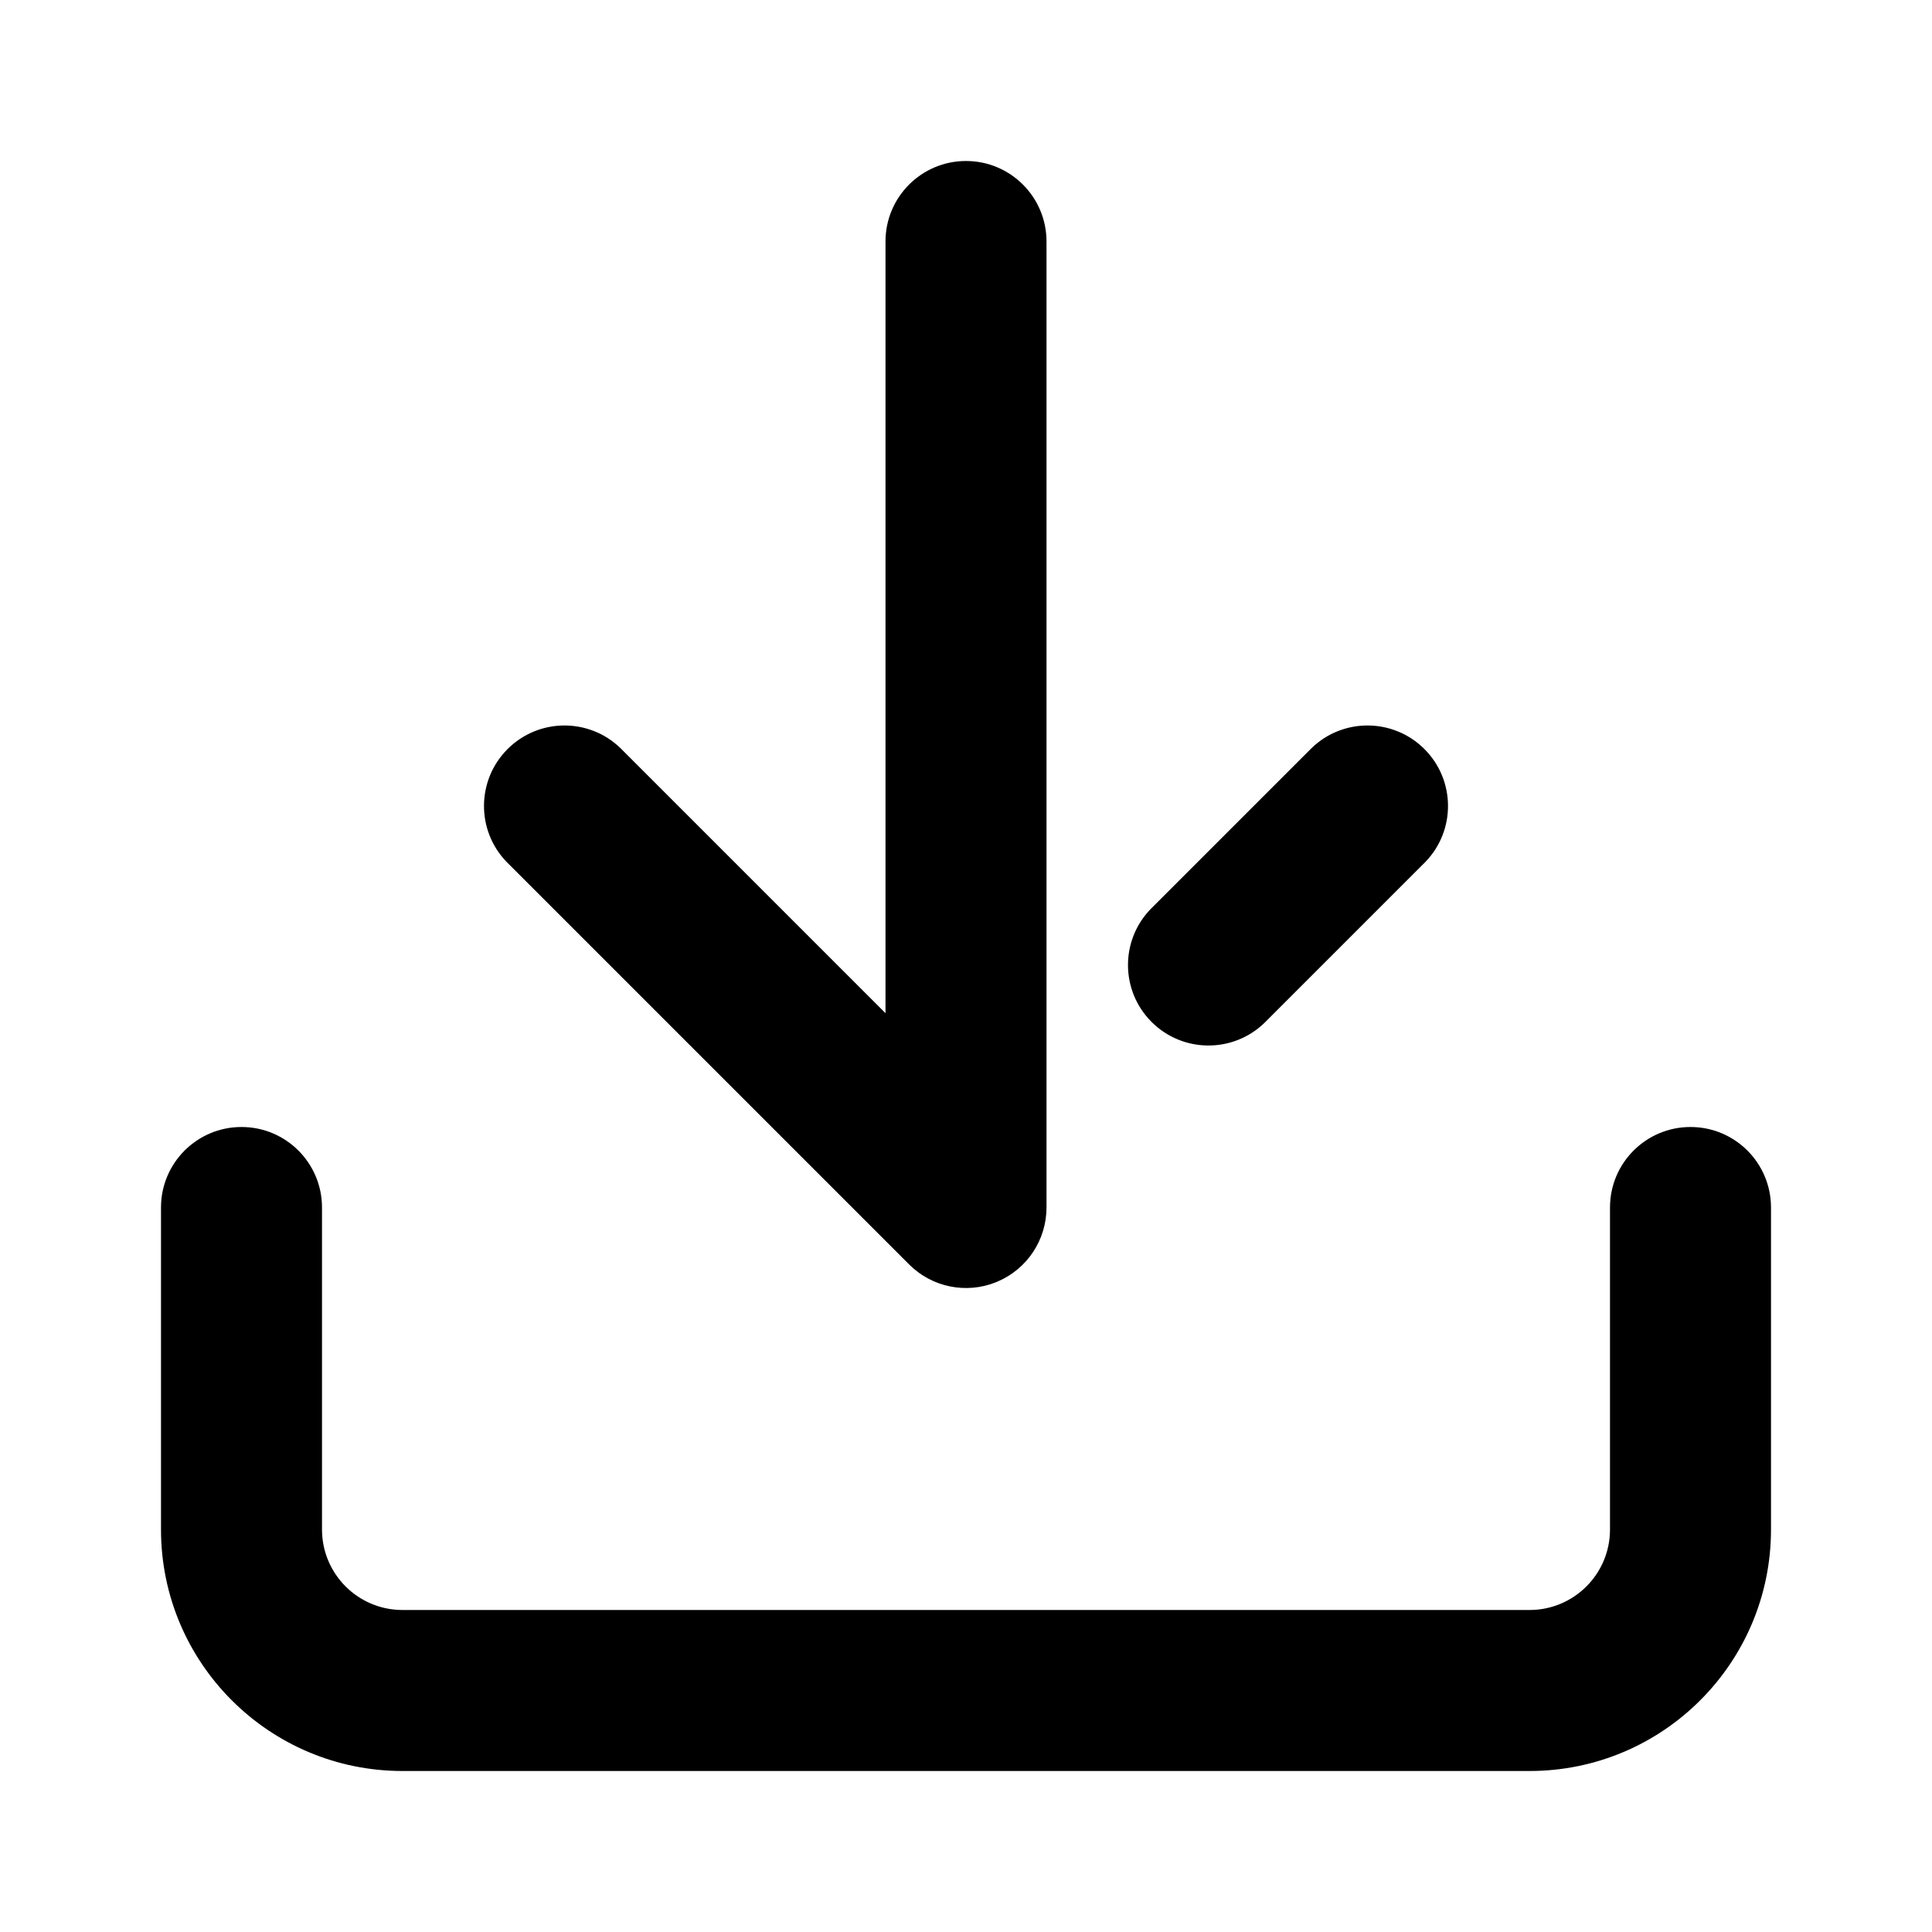
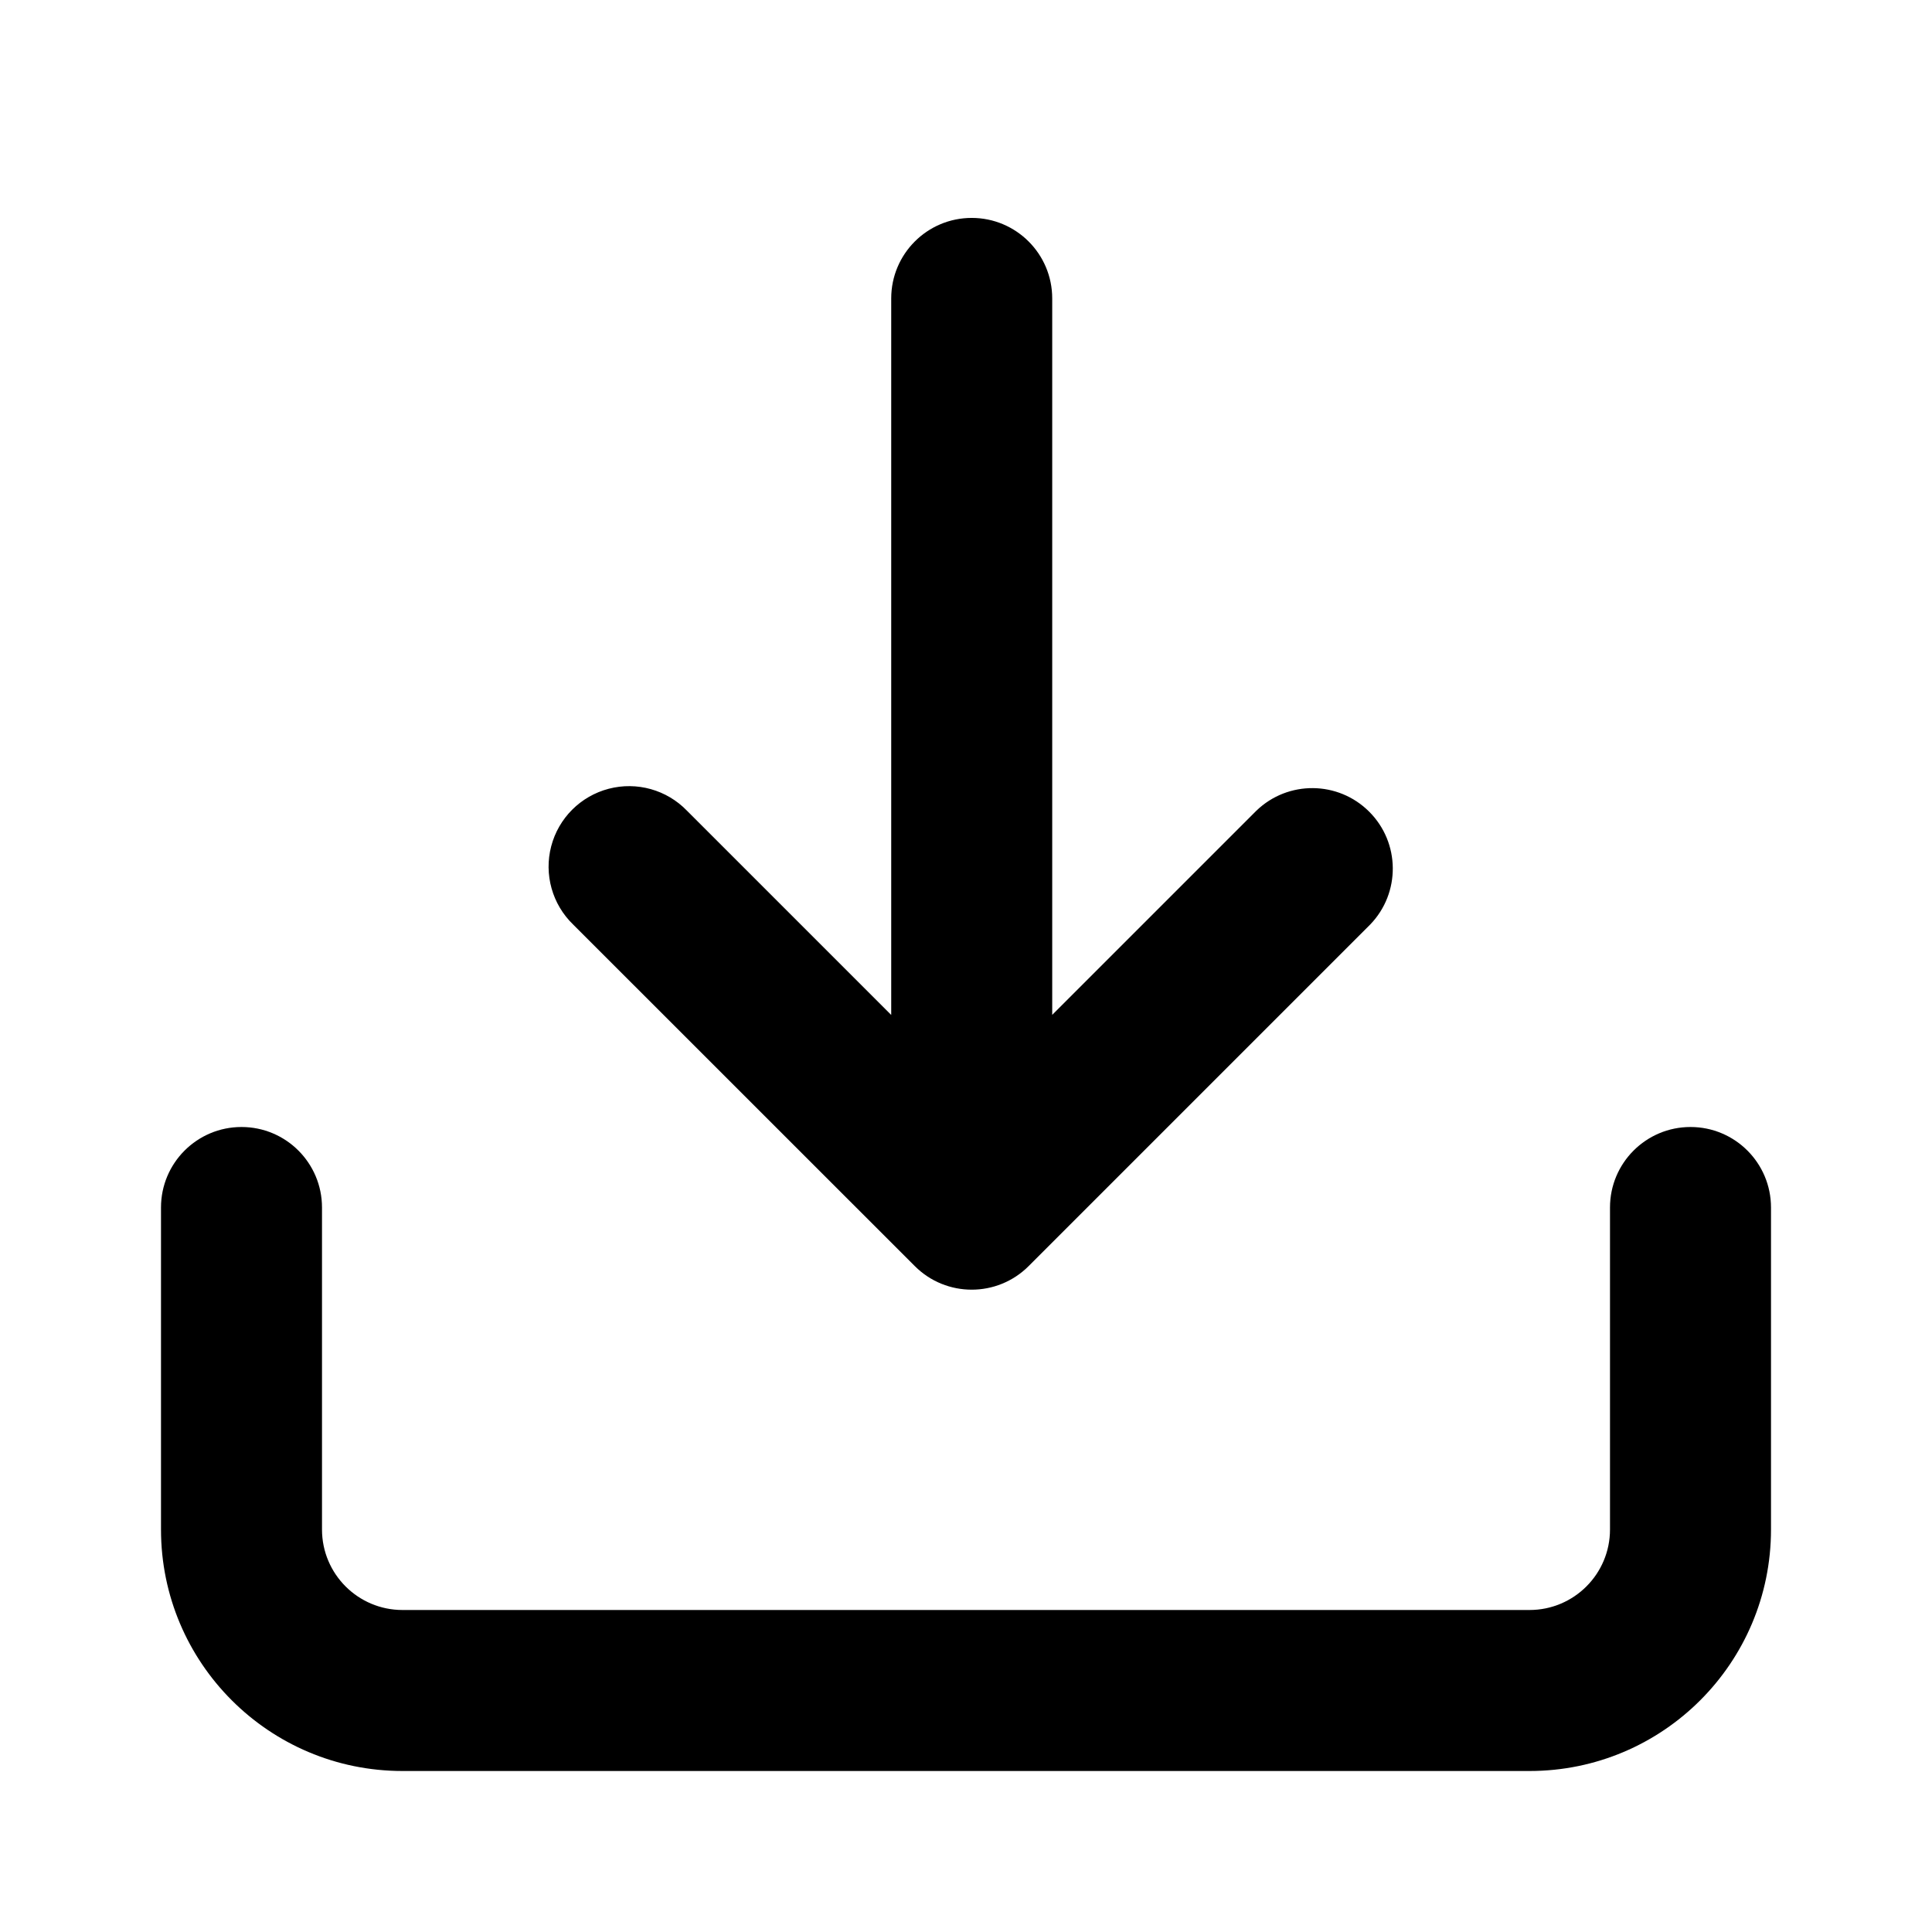
<svg xmlns="http://www.w3.org/2000/svg" viewBox="0 0 24 24" role="icon">
-   <path fill-rule="evenodd" d="M12.376 15.927a1 1 0 01-1.083-.22l-5-5a1 1 0 011.414-1.414L11 12.586V3a1 1 0 012 0v12a1 1 0 01-.61.921zM20 15a1 1 0 012 0v4a3 3 0 01-3 3H5a3 3 0 01-3-3v-4a1 1 0 012 0v4a1 1 0 001 1h14a1 1 0 001-1v-4zm-3.707-5.707a1 1 0 011.414 1.414l-2 2a1 1 0 01-1.414-1.414l2-2z" />
+   <path fill-rule="evenodd" clip-rule="evenodd" d="M11.071 12.607v-8.9a1 1 0 112 0v8.9l2.536-2.536a1 1 0 011.414 1.414l-4.243 4.243a1 1 0 01-1.414 0L7.12 11.485a1 1 0 111.414-1.414l2.536 2.536zM20 15v4a1 1 0 01-1 1H5a1 1 0 01-1-1v-4a1 1 0 10-2 0v4a3 3 0 003 3h14a3 3 0 003-3v-4a1 1 0 10-2 0z" />
</svg>
